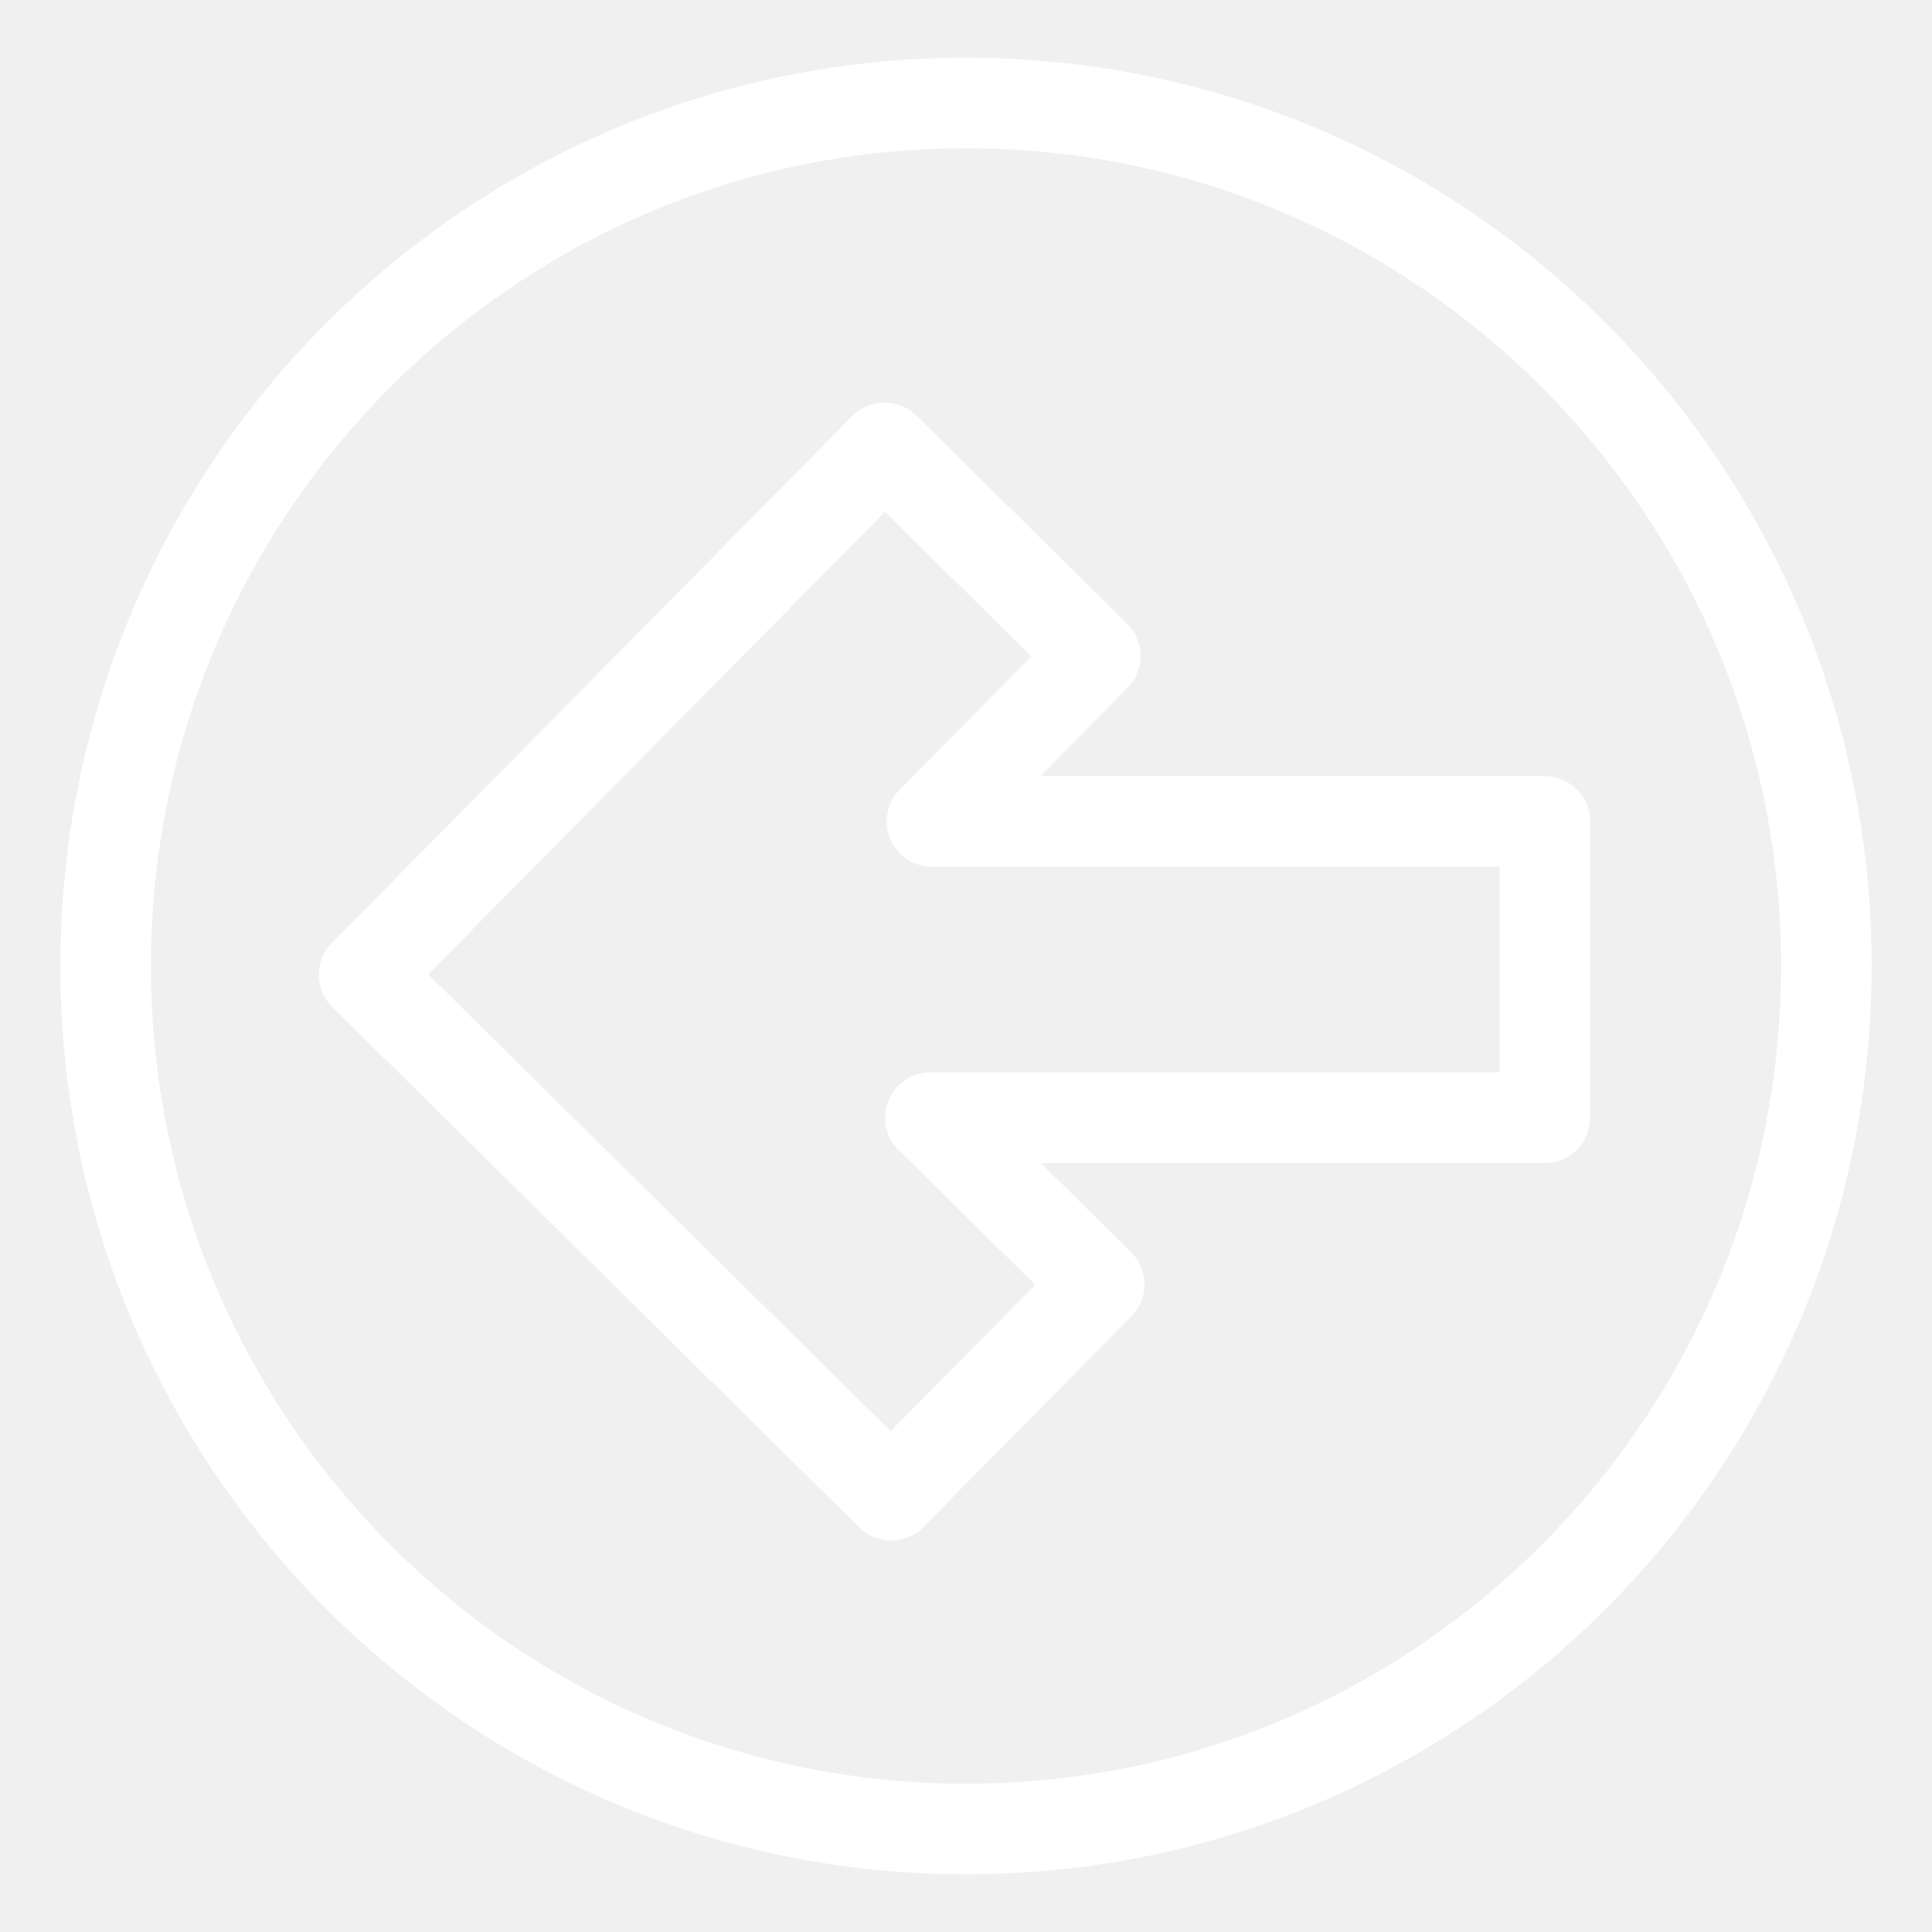
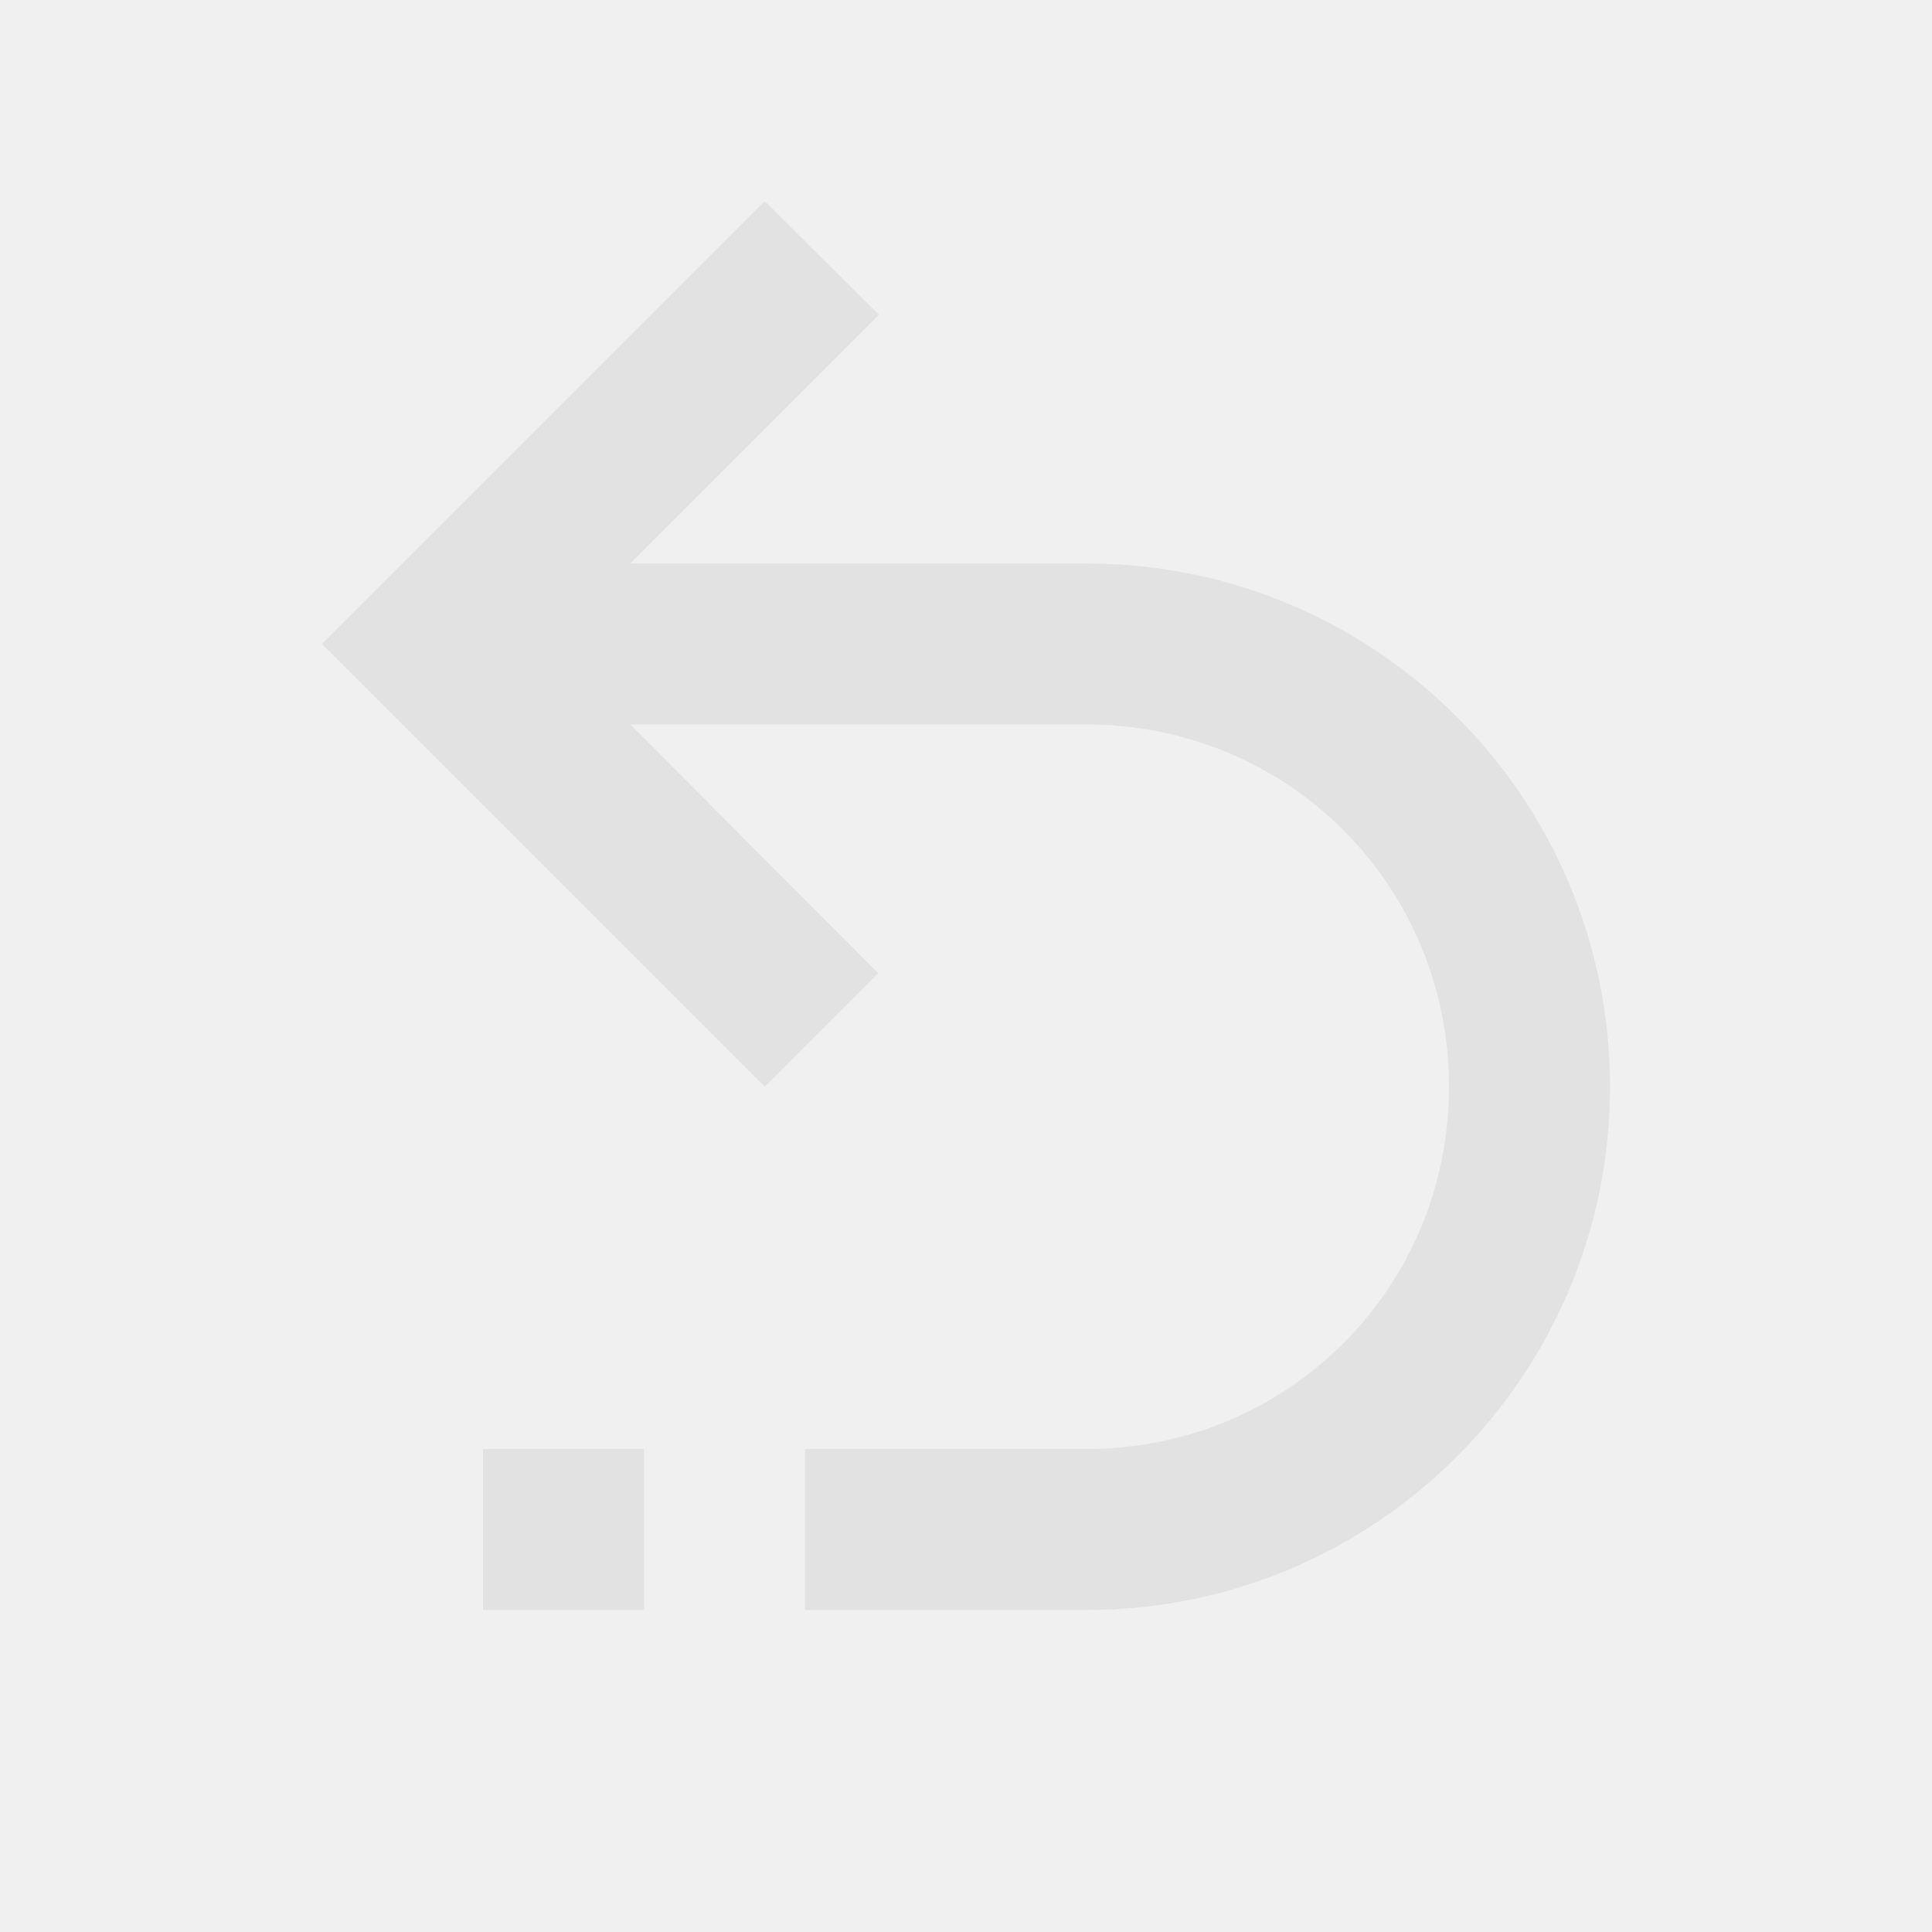
- <svg xmlns="http://www.w3.org/2000/svg" width="64" height="64" viewBox="0 0 64 64" version="1.1" id="svg10">
-   <defs id="defs14" />
-   <ellipse ry="28.588" rx="28.5" cy="32" cx="32" id="path4508" style="fill:none;fill-opacity:1;fill-rule:nonzero;stroke:#ffffff;stroke-width:3;stroke-linecap:round;stroke-linejoin:round;stroke-miterlimit:4;stroke-dasharray:none;stroke-opacity:1" />
-   <path id="path7561" d="M 29.303,14.834 12.062,32.29 29.518,49.531 36.414,42.548 30.821,37.024 H 51.175 V 27.211 H 30.873 l 5.413,-5.48 z" style="fill:none;fill-rule:evenodd;stroke:#ffffff;stroke-width:3;stroke-linecap:butt;stroke-linejoin:round;stroke-miterlimit:4;stroke-dasharray:none;stroke-opacity:1" />
+ <svg xmlns="http://www.w3.org/2000/svg" version="1.1" width="24" height="24" viewBox="0 0 24 24" id="svg4">
+   <defs id="defs8" />
+   <path d="M13.5,7A6.5,6.5 0 0,1 20,13.5A6.5,6.5 0 0,1 13.5,20H10V18H13.5C16,18 18,16 18,13.5C18,11 16,9 13.5,9H7.83L10.91,12.09L9.5,13.5L4,8L9.5,2.5L10.92,3.91L7.83,7H13.5M6,18H8V20H6V18Z" id="path2" style="fill:#e2e2e2" />
</svg>
